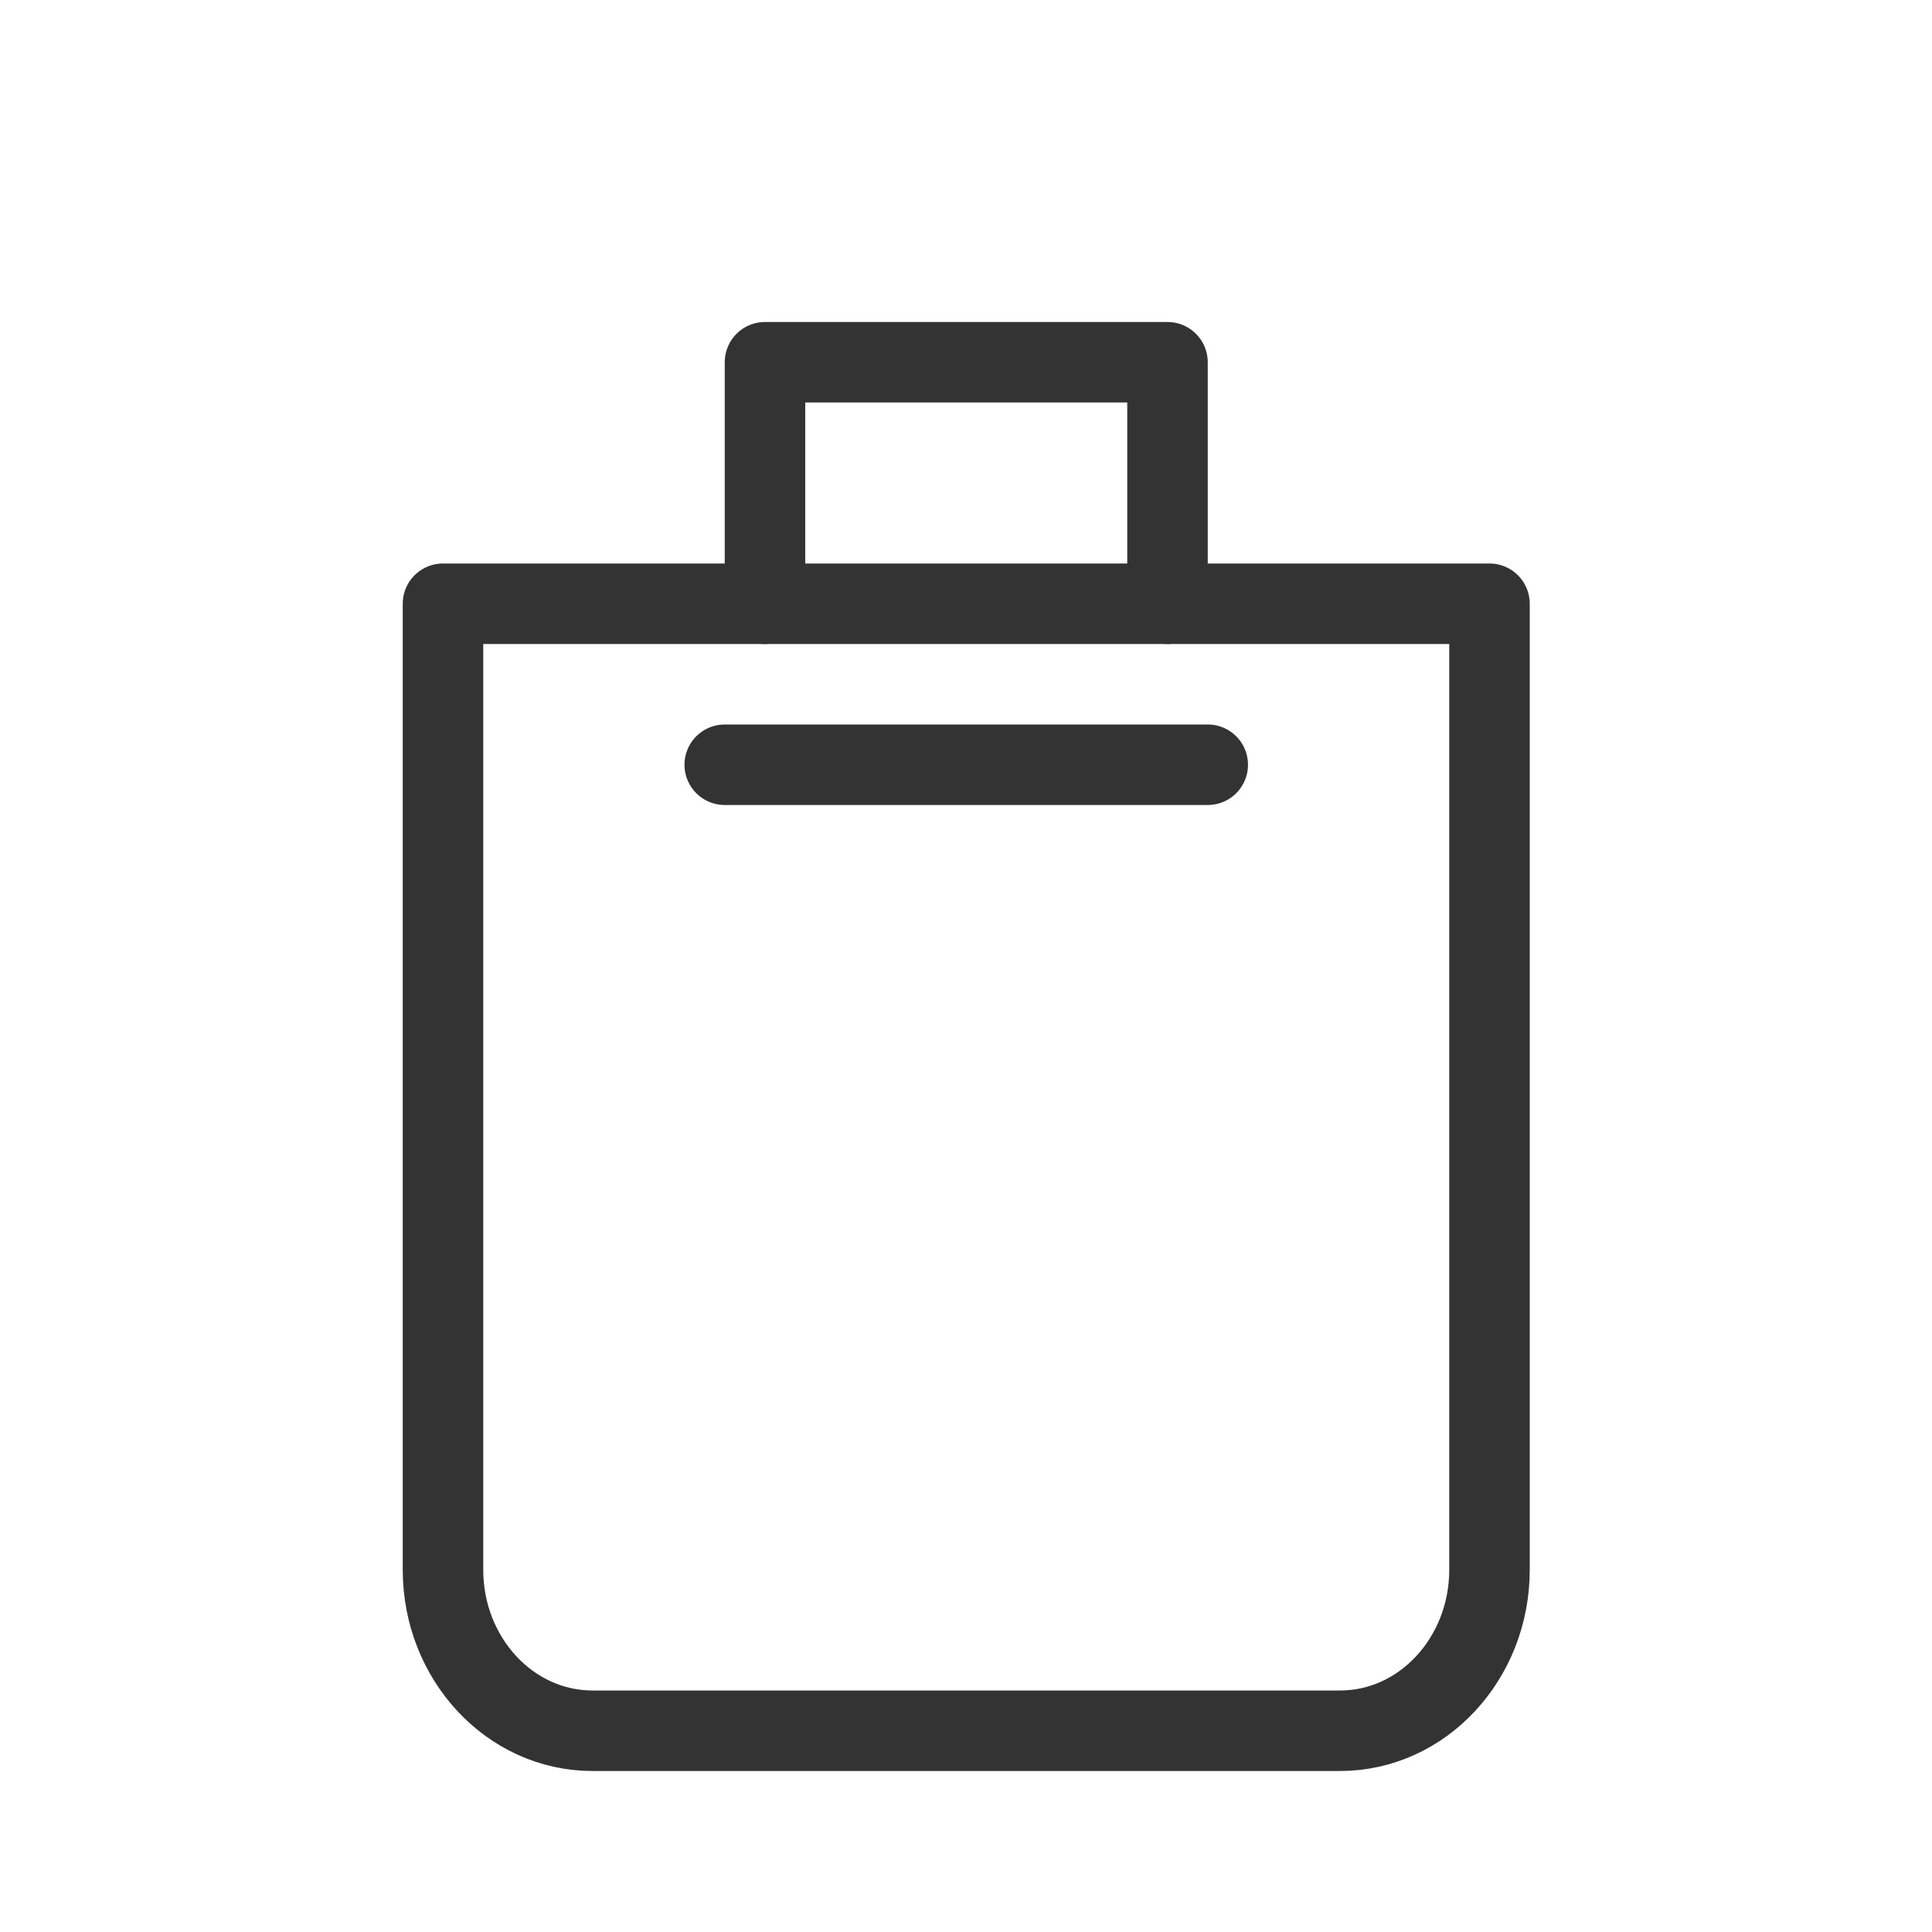
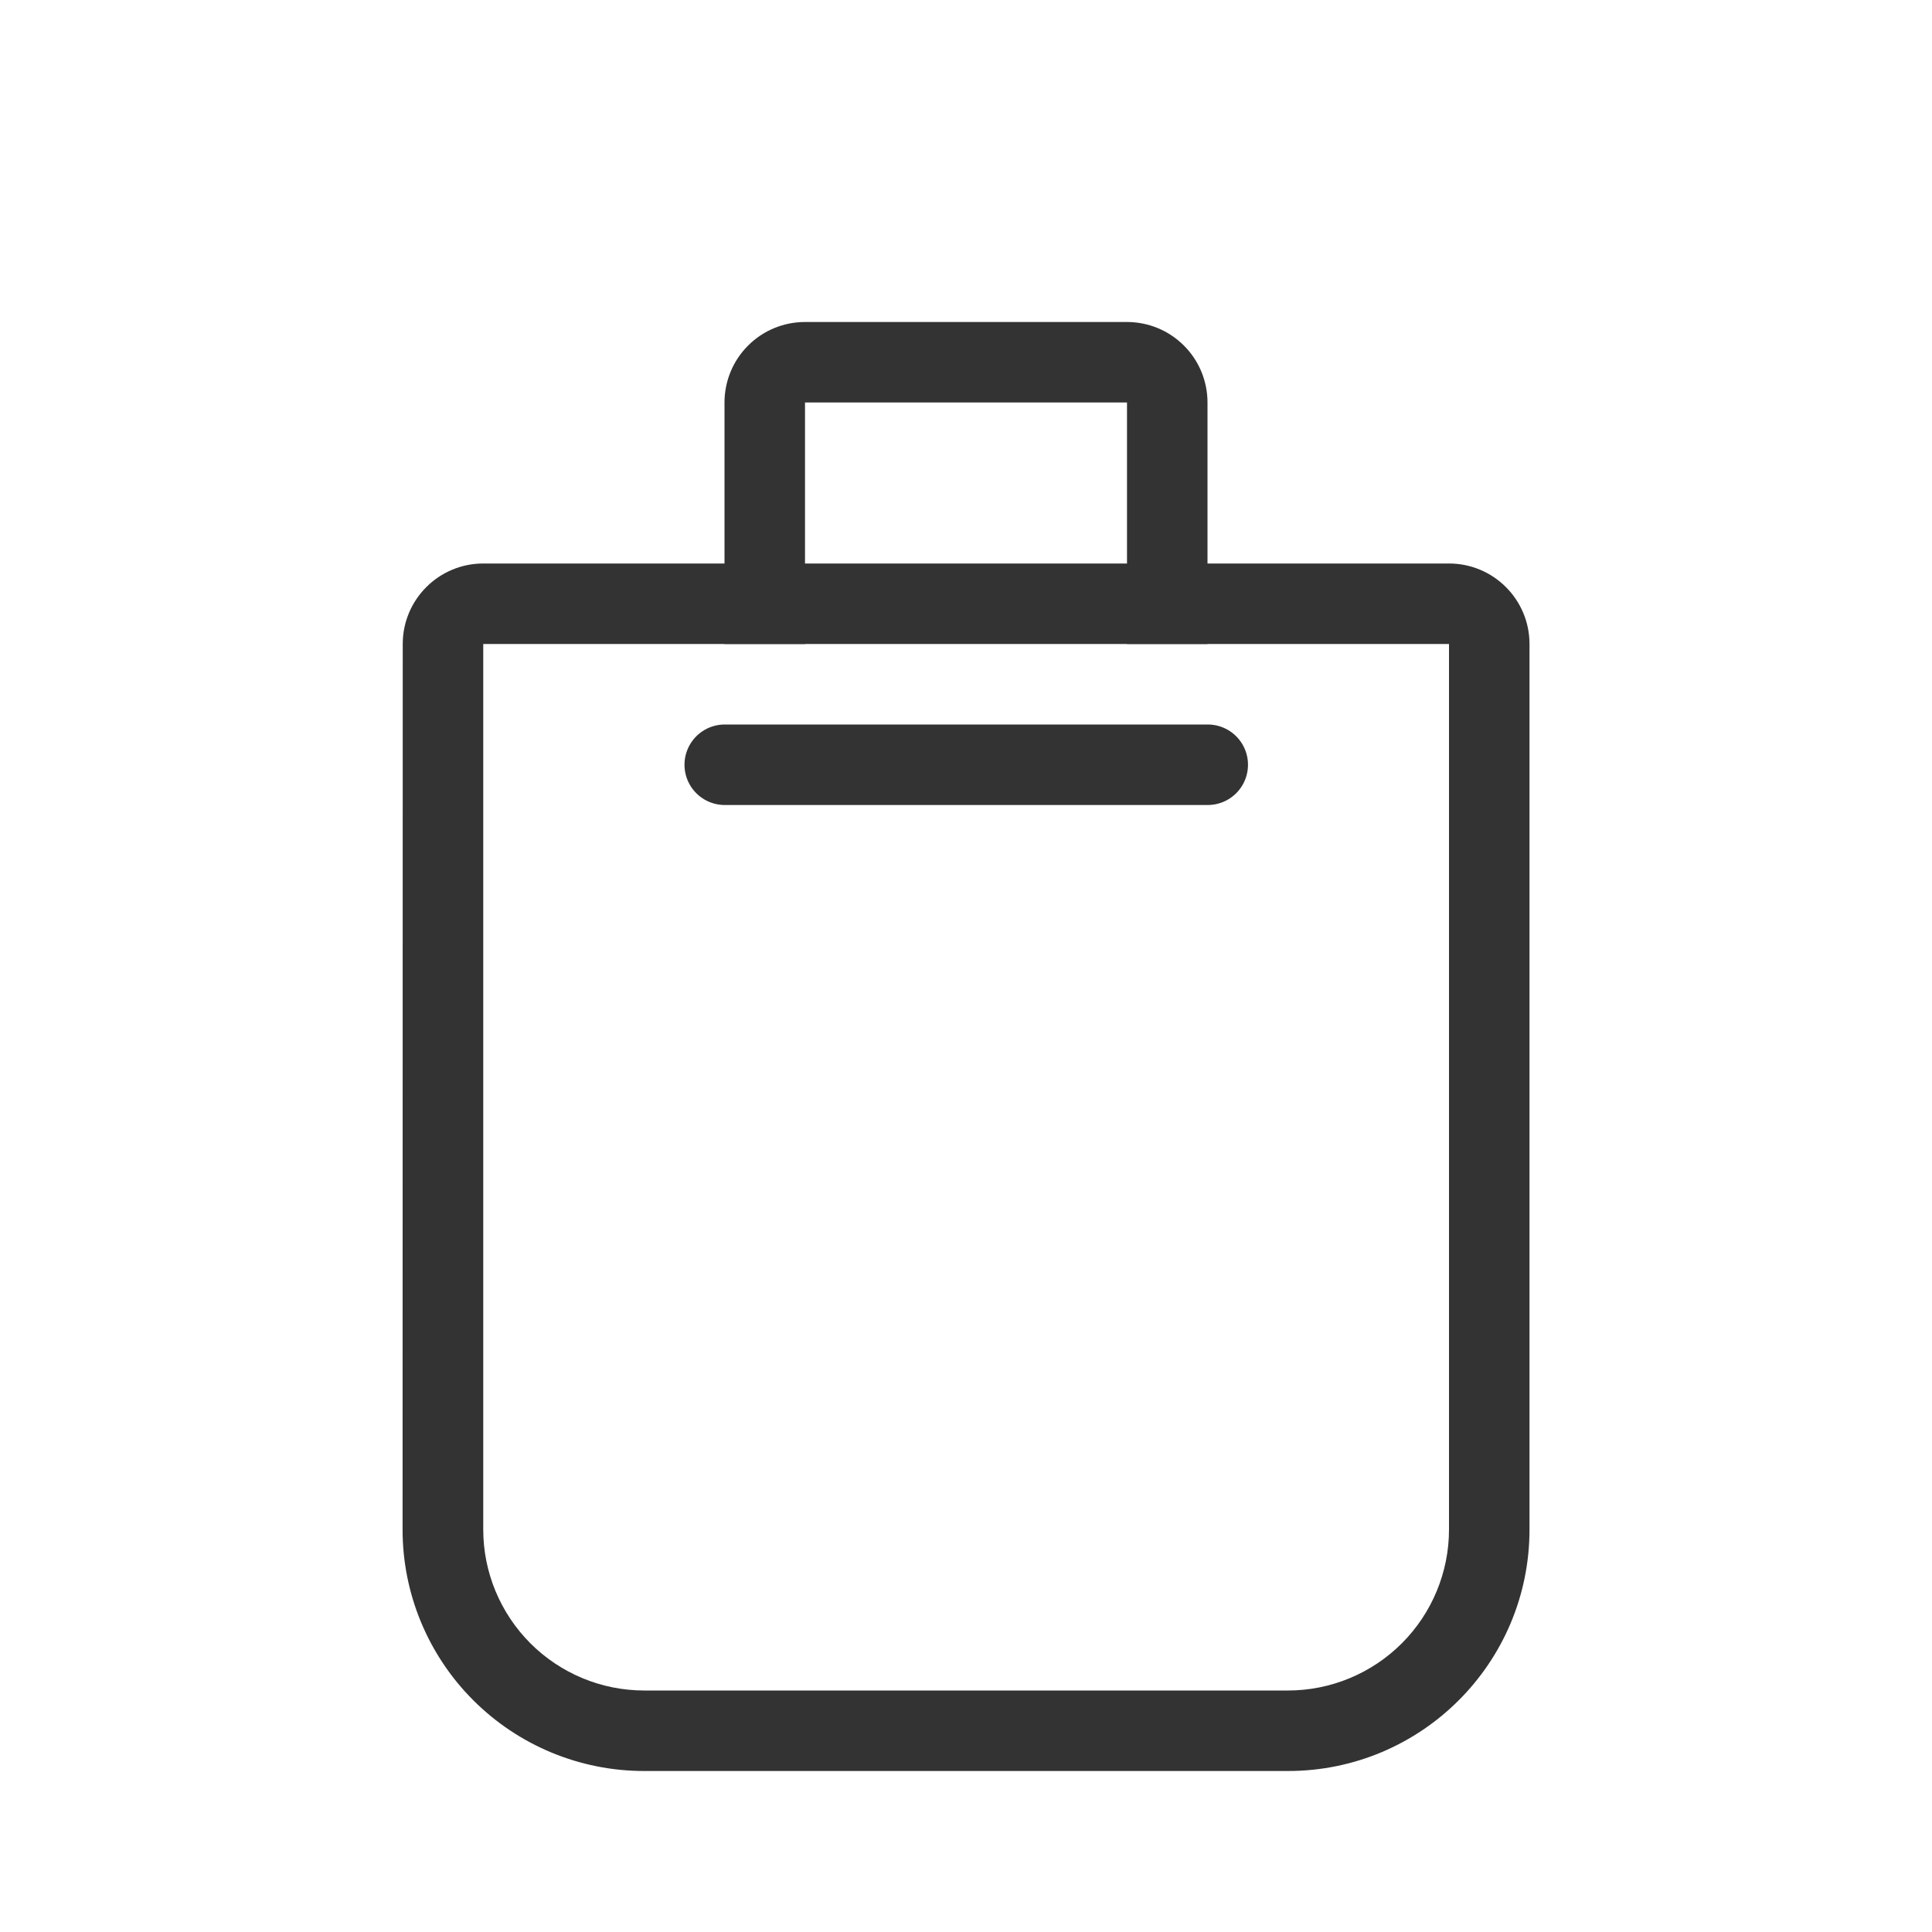
<svg xmlns="http://www.w3.org/2000/svg" width="100%" height="100%" viewBox="0 0 24 24" version="1.1" xml:space="preserve" style="fill-rule:evenodd;clip-rule:evenodd;stroke-linecap:round;stroke-linejoin:round;stroke-miterlimit:1.5;">
  <rect id="object.thin.shoppingBag" x="0.003" y="0" width="24" height="24" style="fill:none;" />
-   <path d="M9.503,7.5l0,-3l5,0l0,3" style="fill:none;stroke:#333;stroke-width:1px;" />
  <path d="M9.003,9.5l6,0" style="fill:none;stroke:#333;stroke-width:1px;" />
-   <path d="M18.503,7.5l0,12c0,1.104 -0.832,2 -1.857,2l-9.286,0c-1.025,0 -1.857,-0.896 -1.857,-2l0,-12l13,0Z" style="fill:none;stroke:#333;stroke-width:1px;" />
+   <path d="M8.001,22c-0.796,0 -1.559,-0.316 -2.122,-0.879c-0.563,-0.563 -0.879,-1.326 -0.878,-2.122c0,-3.41 0.001,-8.788 0.002,-10.999c0,-0.552 0.448,-1 1,-1c2.576,0 9.42,0 11.997,0c0.552,0 1,0.448 1,1c0,2.211 0,7.59 0,11c0,1.657 -1.343,3 -3,3c-2.362,0 -5.638,0 -7.999,0Zm-1.998,-14c0,0 0,7.354 0,11c0,0.53 0.211,1.039 0.586,1.414c0.375,0.375 0.884,0.586 1.414,0.586c2.219,0 5.778,0 7.997,0c0.53,0 1.039,-0.211 1.414,-0.586c0.375,-0.375 0.586,-0.884 0.586,-1.414c0,-3.646 0,-11 0,-11l-11.997,0Z" style="fill:#333;" />
+   <path d="M14,8l0,-3l-4,0l0,3l-1,0c0,0 0,-1.815 0,-3c0,-0.265 0.105,-0.52 0.293,-0.707c0.187,-0.188 0.442,-0.293 0.707,-0.293c1.11,0 2.89,0 4,0c0.265,0 0.52,0.105 0.707,0.293c0.188,0.187 0.293,0.442 0.293,0.707c0,1.185 0,3 0,3l-1,0Z" style="fill:#333;" />
</svg>
